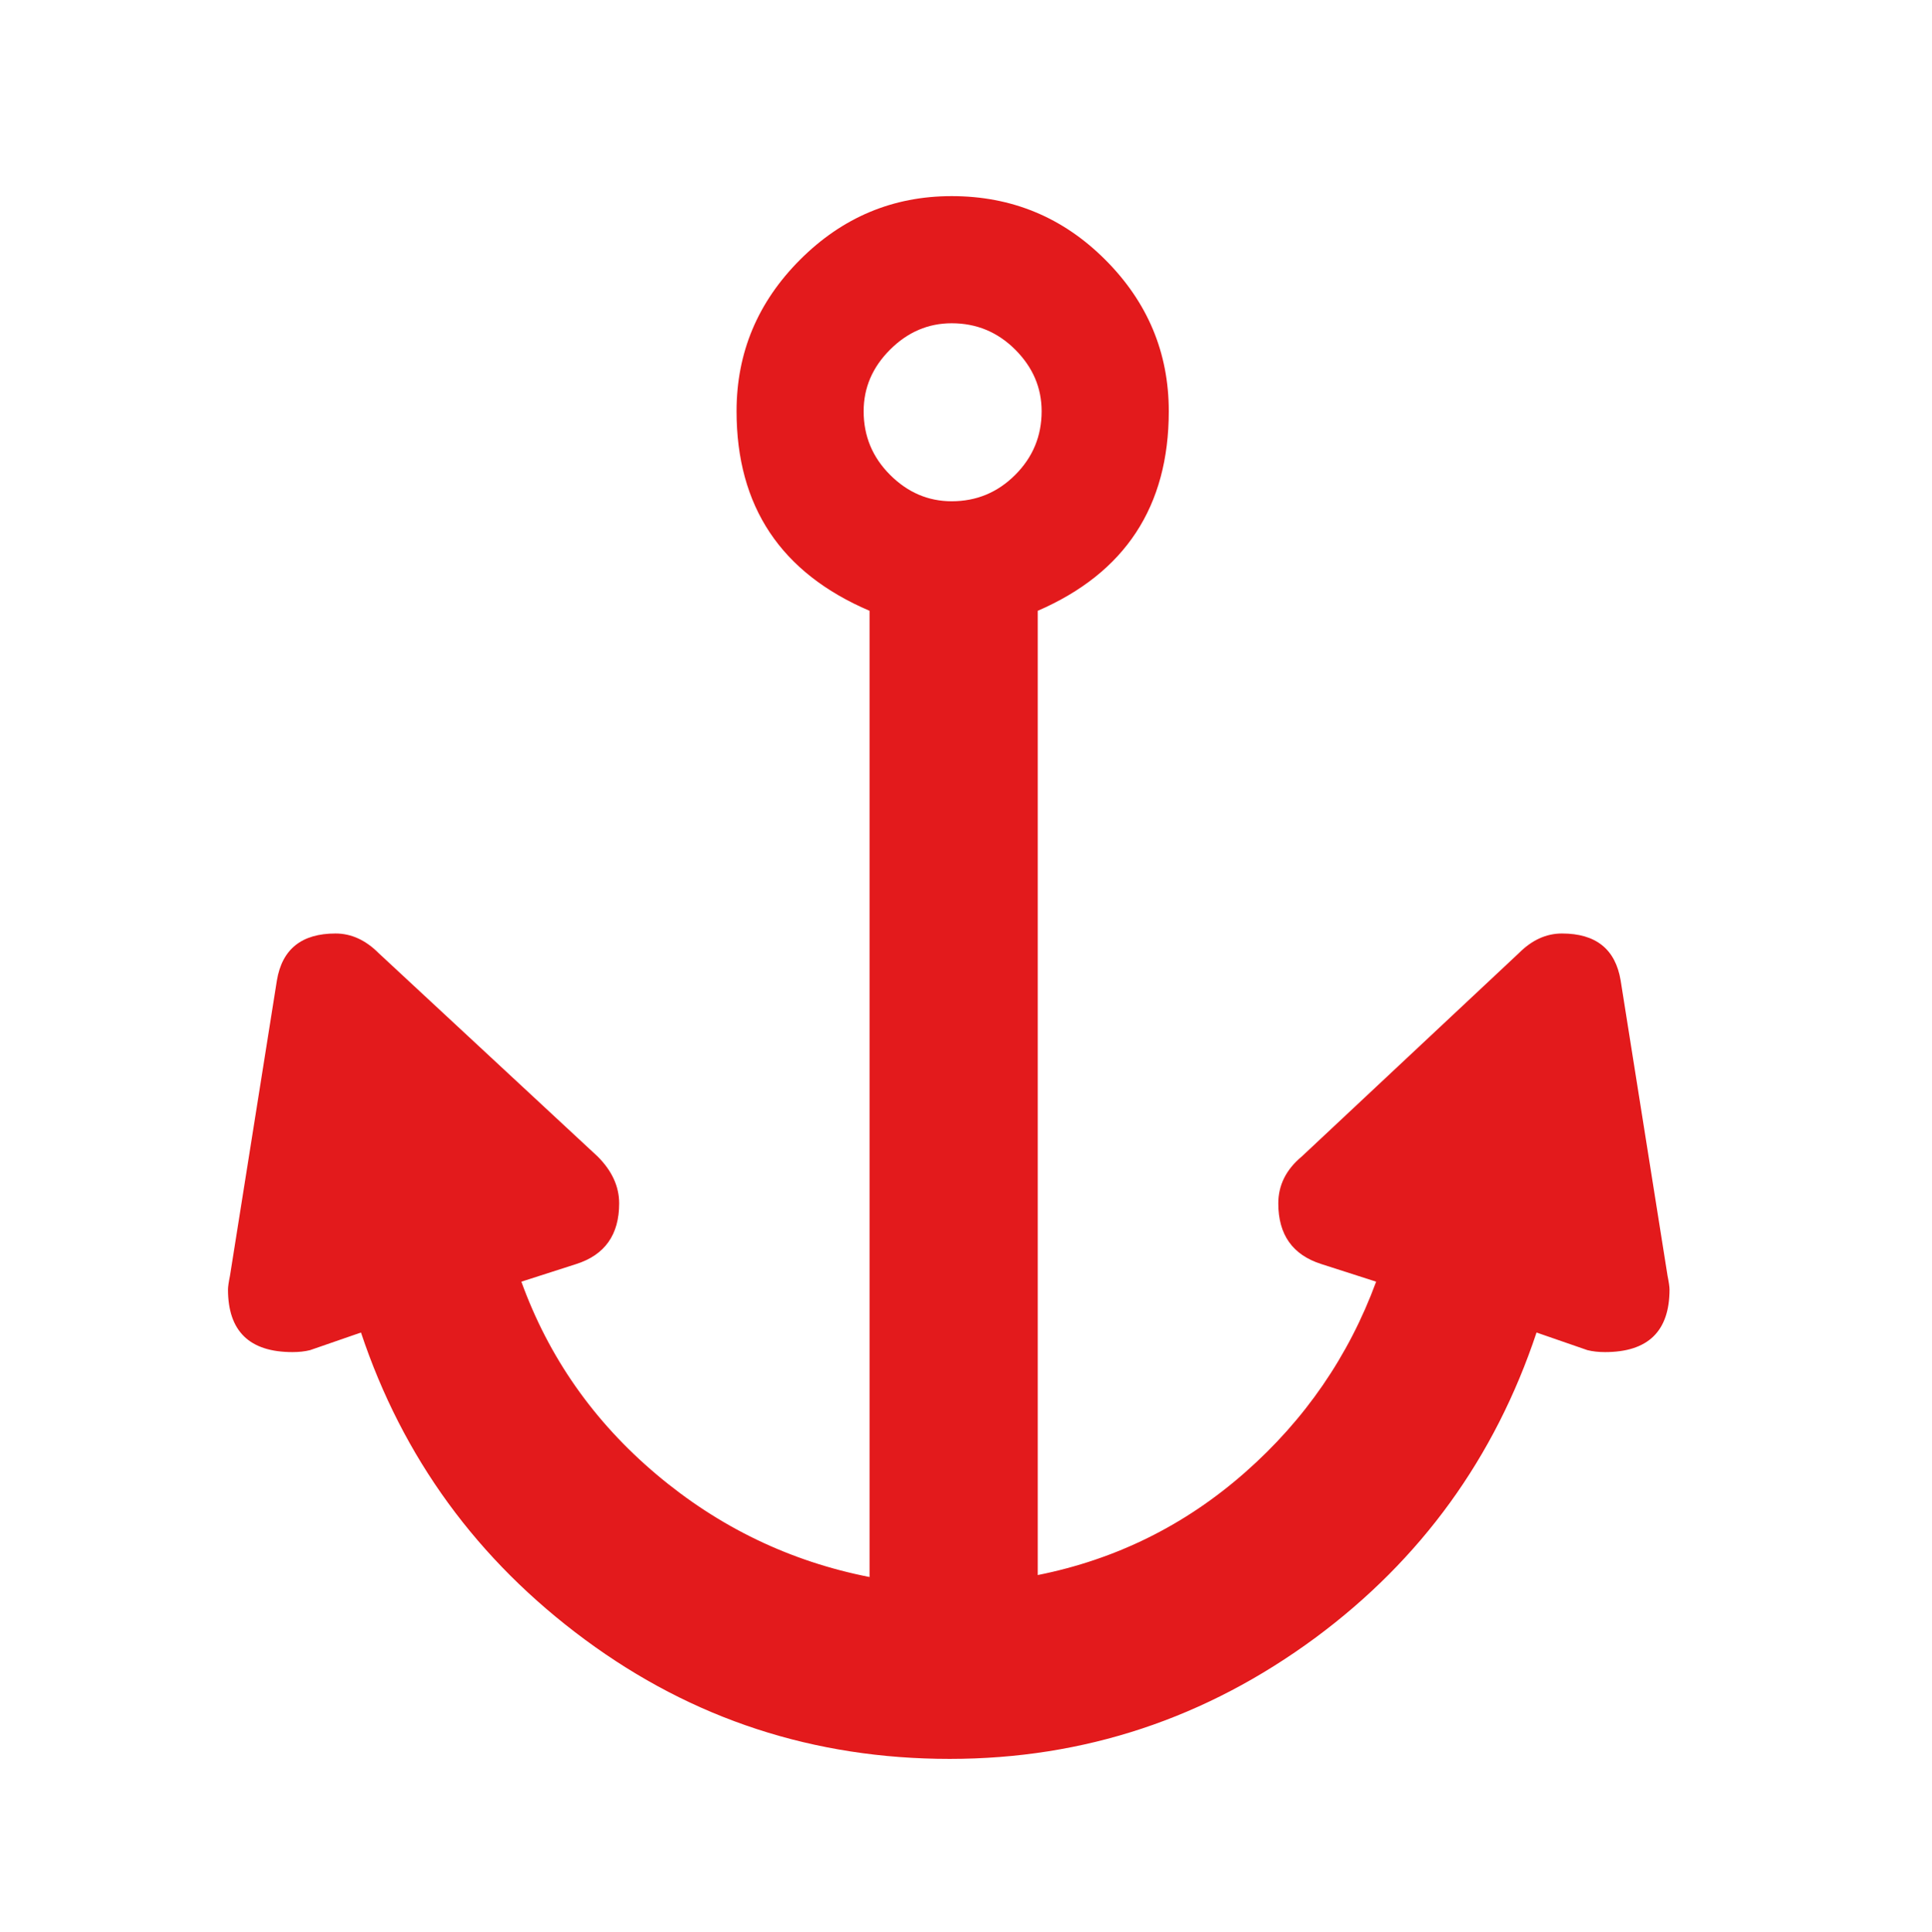
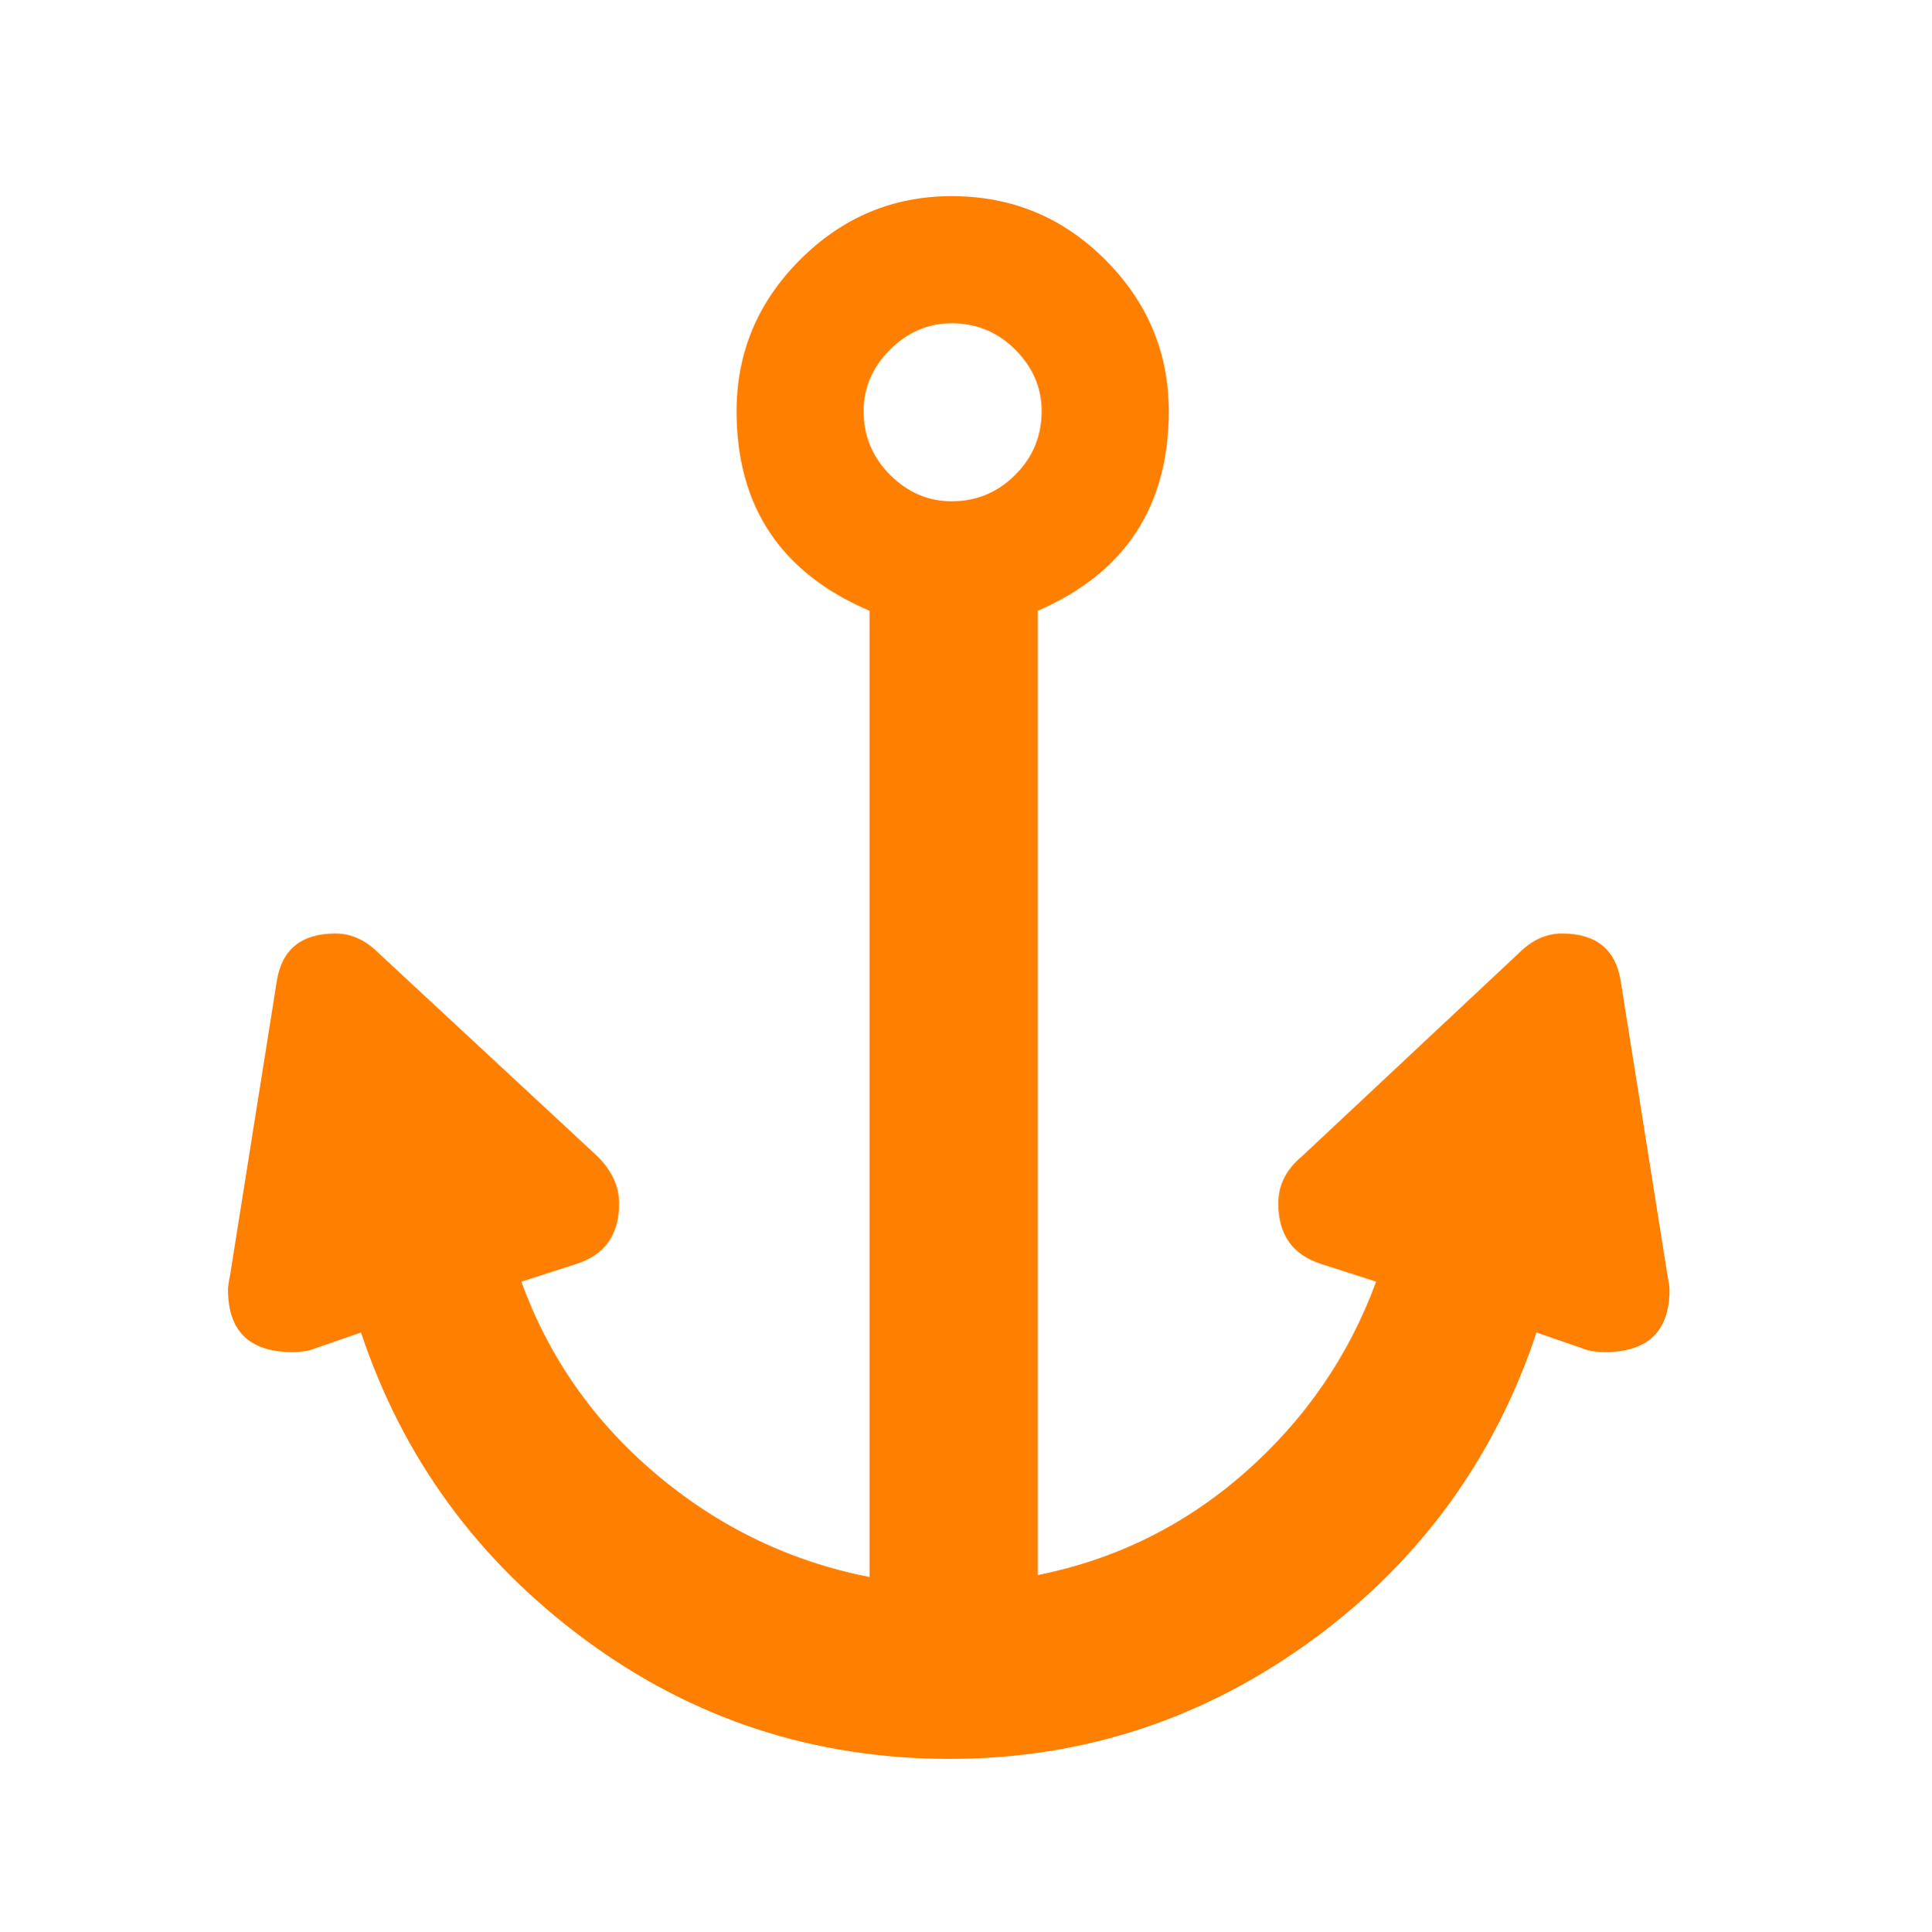
<svg xmlns="http://www.w3.org/2000/svg" enable-background="new 0 0 580 580" height="580" viewBox="0 0 580 580" width="580">
-   <path d="m500.816 383.164l-14.091-88.703c-1.566-9.406-7.44-14.108-17.622-14.108-4.71 0-9.019 1.96-12.926 5.88l-65.219 61.096c-4.697 3.908-7.046 8.604-7.045 14.09-.001 9.406 4.308 15.478 12.925 18.215l16.457 5.288c-8.223 22.325-21.342 41.417-39.358 57.276-18.017 15.86-38.773 26.138-62.27 30.835v-289.594c26.232-11.365 39.35-31.342 39.35-59.93 0-17.616-6.364-32.789-19.092-45.517-12.729-12.728-28.099-19.092-46.109-19.092-17.628 0-32.804 6.365-45.525 19.092-12.723 12.729-19.083 27.901-19.083 45.517 0 28.588 13.313 48.564 39.941 59.93v290.186c-23.891-4.697-45.236-14.979-64.035-30.844-18.8-15.865-32.311-35.151-40.533-57.859l16.457-5.288c8.604-2.737 12.907-8.809 12.907-18.215 0-5.091-2.151-9.787-6.454-14.09l-65.792-61.096c-3.92-3.92-8.229-5.88-12.925-5.88-10.183 0-16.057 4.703-17.622 14.108l-14.091 88.703c-.395 1.948-.591 3.316-.591 4.105 0 12.537 6.459 18.805 19.379 18.805 1.96 0 3.723-.197 5.289-.592l15.274-5.287c12.537 37.599 34.958 68.34 67.262 92.225 32.304 23.885 68.822 35.827 109.552 35.827 40.335 0 76.954-12.137 109.856-36.409 31.719-23.497 53.847-54.044 66.384-91.643l15.274 5.287c1.565.395 3.328.592 5.288.592 12.919 0 19.379-6.268 19.38-18.805-.001-.788-.198-2.157-.592-4.105zm-214.999-232.621c-7.051 0-13.221-2.644-18.509-7.933-5.289-5.288-7.933-11.655-7.933-19.101 0-7.051 2.644-13.218 7.933-18.501 5.288-5.282 11.458-7.923 18.509-7.924 7.446 0 13.81 2.642 19.092 7.924 5.282 5.283 7.924 11.45 7.924 18.501 0 7.446-2.642 13.813-7.924 19.101-5.282 5.288-11.646 7.933-19.092 7.933z" fill="rgba(227,26,28,1.0)" fill-opacity="1" stroke="rgba(35,35,35,0.0)" stroke-opacity="1" stroke-width="0.0" />
+   <path d="m500.816 383.164l-14.091-88.703c-1.566-9.406-7.44-14.108-17.622-14.108-4.71 0-9.019 1.96-12.926 5.88l-65.219 61.096c-4.697 3.908-7.046 8.604-7.045 14.09-.001 9.406 4.308 15.478 12.925 18.215l16.457 5.288c-8.223 22.325-21.342 41.417-39.358 57.276-18.017 15.86-38.773 26.138-62.27 30.835v-289.594c26.232-11.365 39.35-31.342 39.35-59.93 0-17.616-6.364-32.789-19.092-45.517-12.729-12.728-28.099-19.092-46.109-19.092-17.628 0-32.804 6.365-45.525 19.092-12.723 12.729-19.083 27.901-19.083 45.517 0 28.588 13.313 48.564 39.941 59.93v290.186c-23.891-4.697-45.236-14.979-64.035-30.844-18.8-15.865-32.311-35.151-40.533-57.859l16.457-5.288c8.604-2.737 12.907-8.809 12.907-18.215 0-5.091-2.151-9.787-6.454-14.09l-65.792-61.096c-3.92-3.92-8.229-5.88-12.925-5.88-10.183 0-16.057 4.703-17.622 14.108l-14.091 88.703c-.395 1.948-.591 3.316-.591 4.105 0 12.537 6.459 18.805 19.379 18.805 1.96 0 3.723-.197 5.289-.592l15.274-5.287c12.537 37.599 34.958 68.34 67.262 92.225 32.304 23.885 68.822 35.827 109.552 35.827 40.335 0 76.954-12.137 109.856-36.409 31.719-23.497 53.847-54.044 66.384-91.643l15.274 5.287c1.565.395 3.328.592 5.288.592 12.919 0 19.379-6.268 19.38-18.805-.001-.788-.198-2.157-.592-4.105zm-214.999-232.621c-7.051 0-13.221-2.644-18.509-7.933-5.289-5.288-7.933-11.655-7.933-19.101 0-7.051 2.644-13.218 7.933-18.501 5.288-5.282 11.458-7.923 18.509-7.924 7.446 0 13.81 2.642 19.092 7.924 5.282 5.283 7.924 11.45 7.924 18.501 0 7.446-2.642 13.813-7.924 19.101-5.282 5.288-11.646 7.933-19.092 7.933z" fill="rgba(255,127,0,1.0)" fill-opacity="1" stroke="rgba(35,35,35,0.0)" stroke-opacity="1" stroke-width="0.0" />
</svg>
